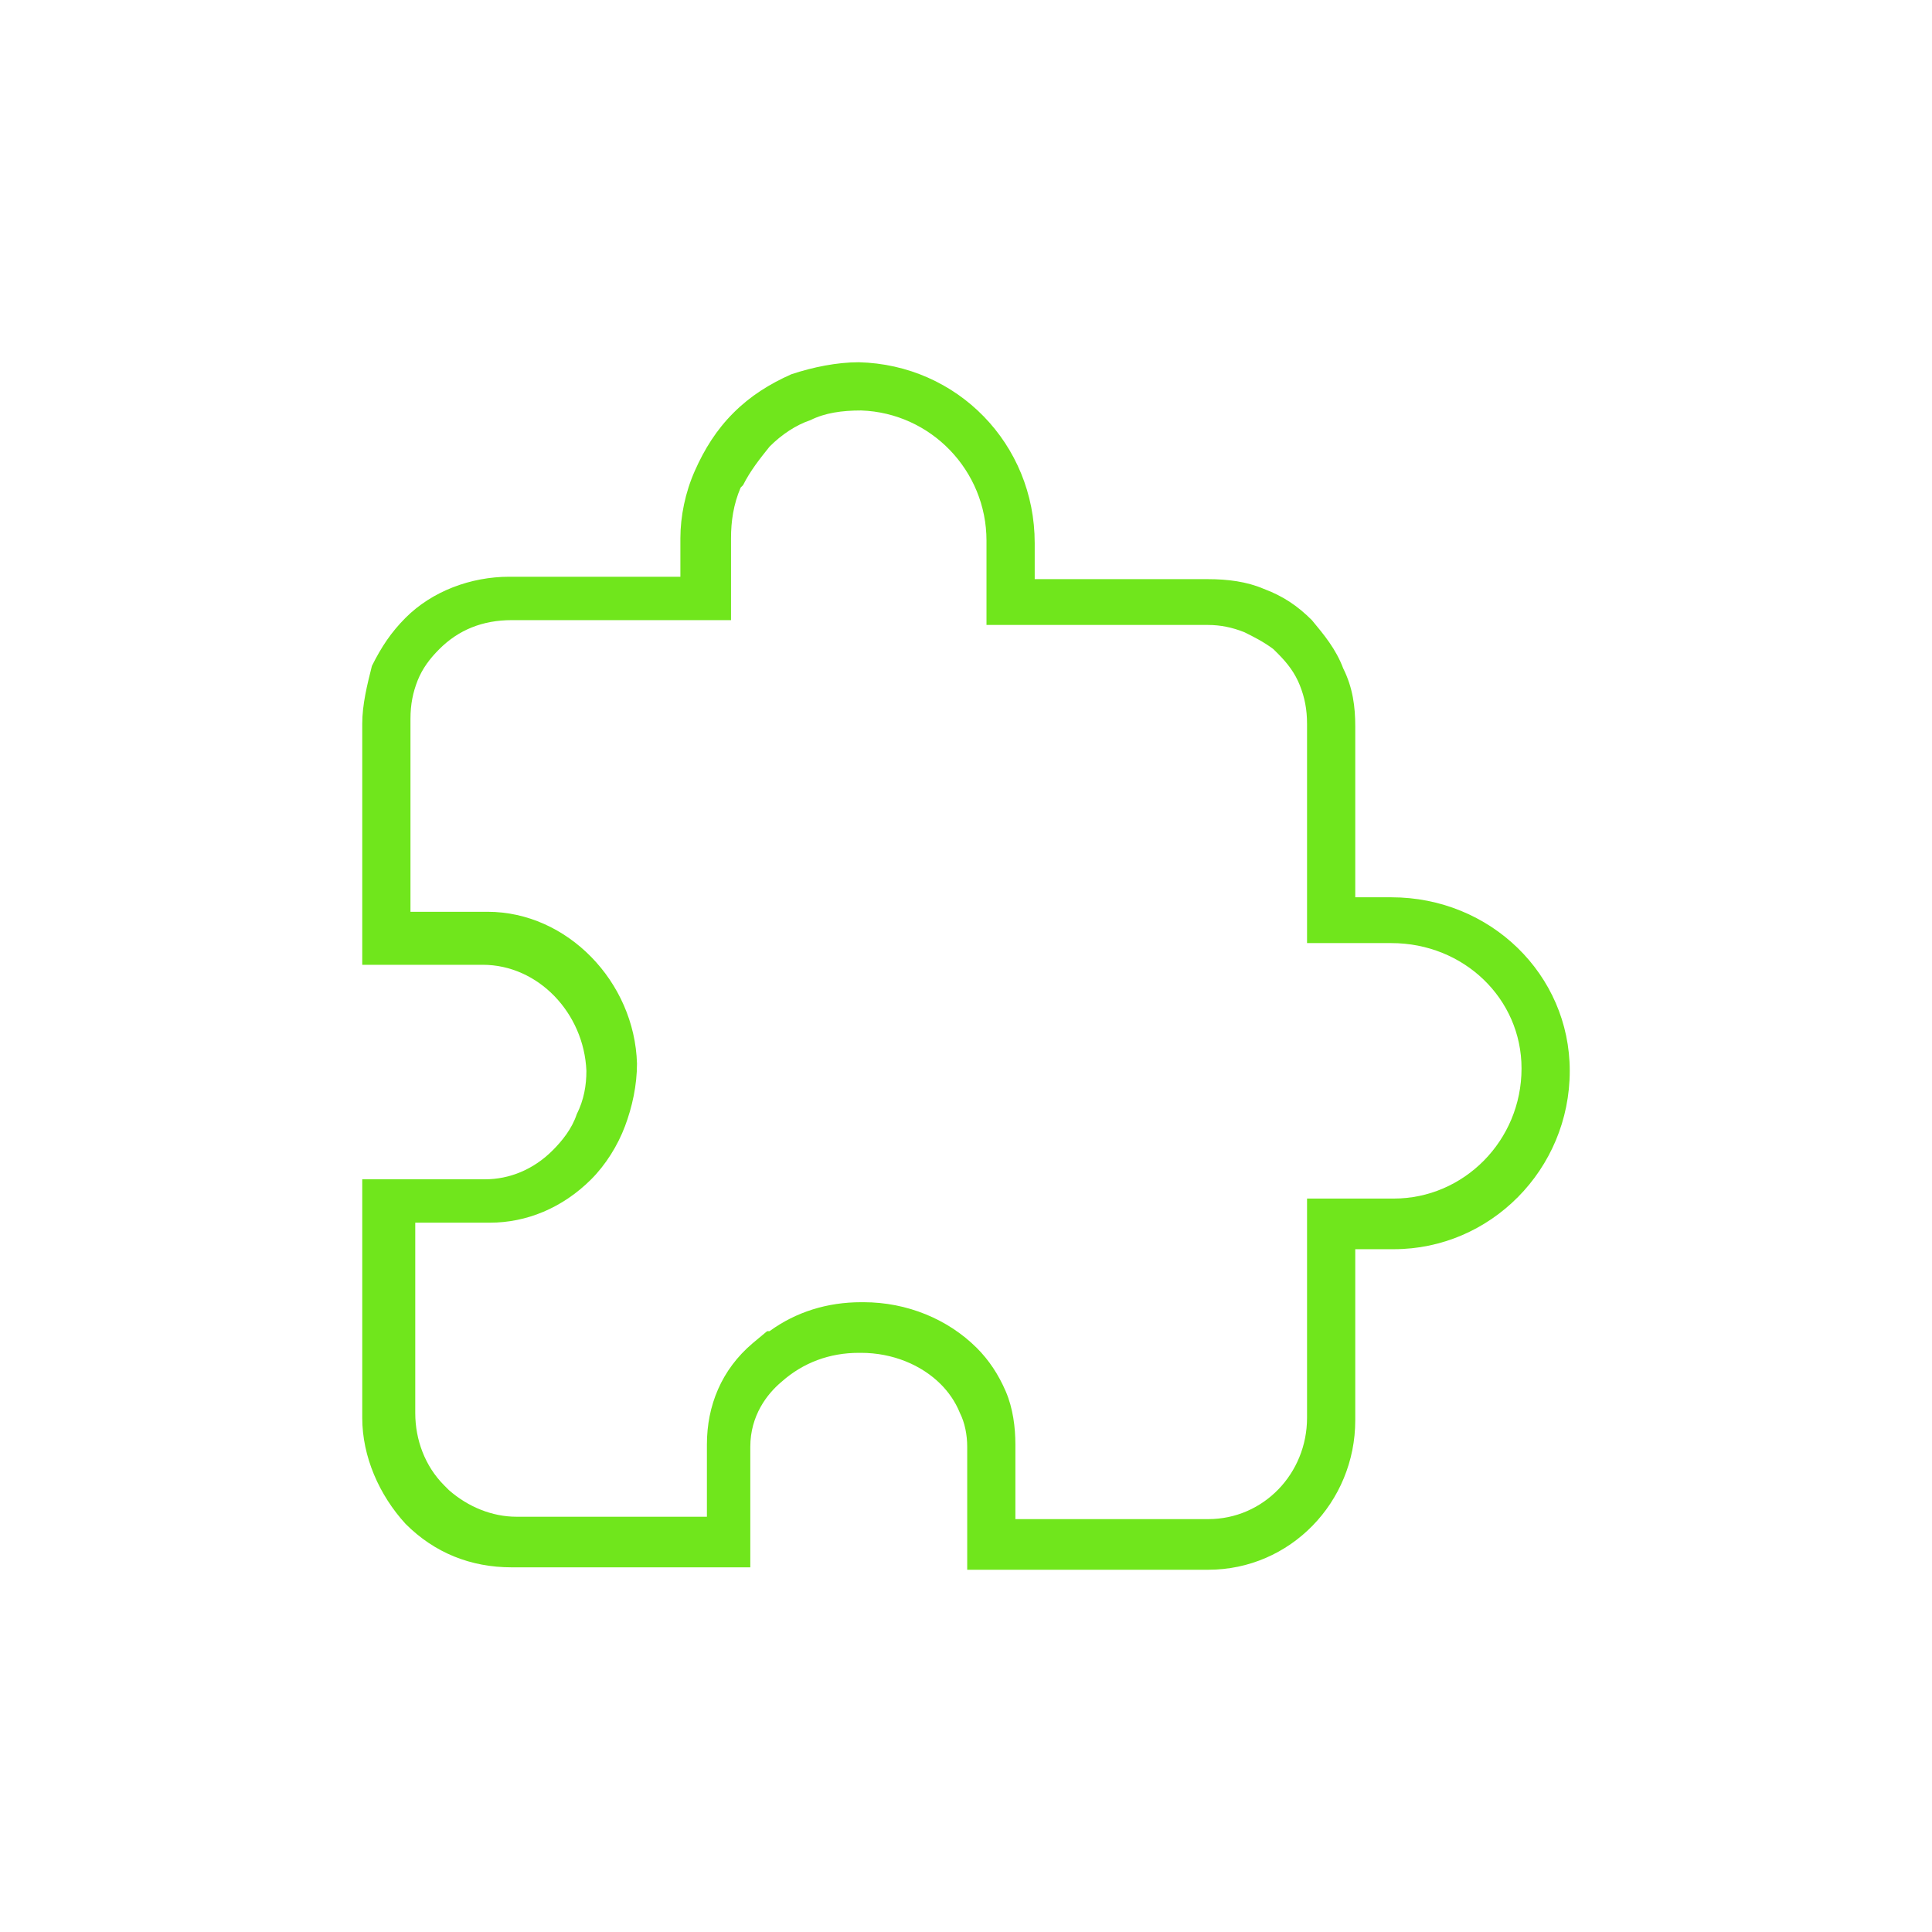
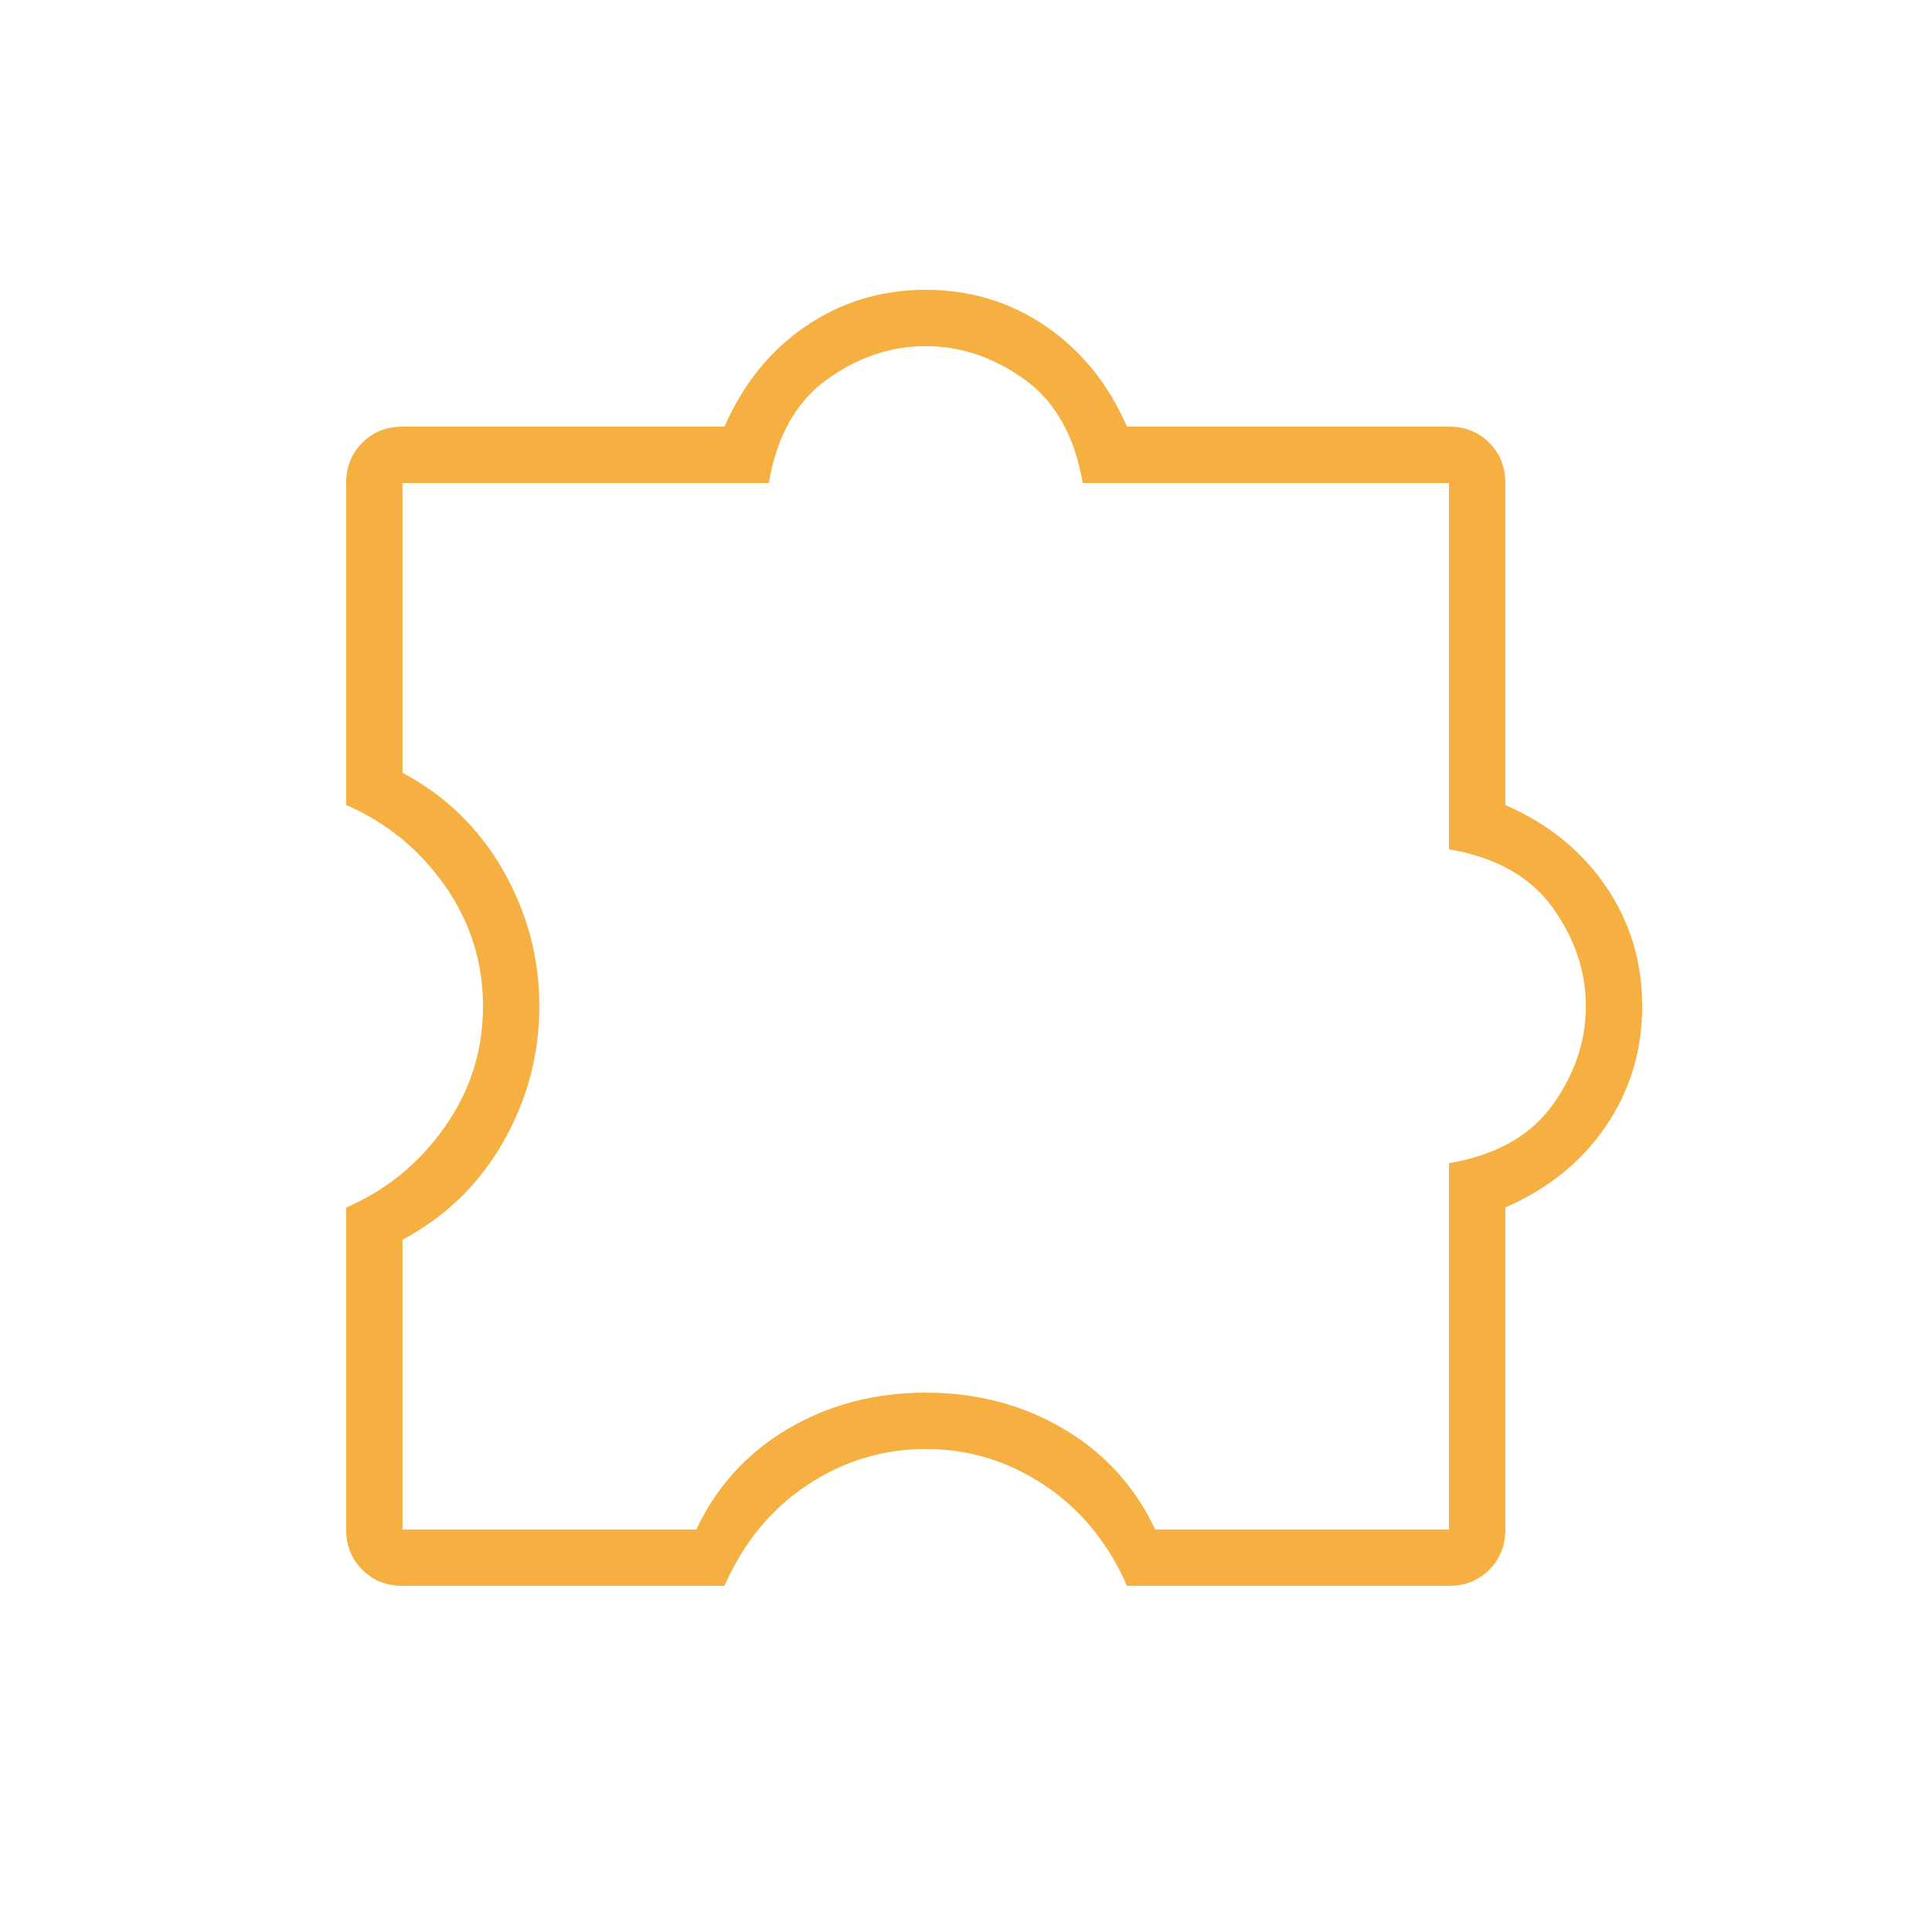
- <svg xmlns="http://www.w3.org/2000/svg" width="48" height="48" viewBox="0 0 48 48" fill="none">
-   <path d="M21.395 10.198C23.132 10.258 24.509 11.695 24.509 13.431V14.329V15.527H25.707H29.958H30.018C30.317 15.527 30.617 15.587 30.916 15.707C31.156 15.826 31.395 15.946 31.635 16.126L31.755 16.245C31.994 16.485 32.174 16.725 32.293 17.024C32.413 17.323 32.473 17.623 32.473 17.982V22.233V23.431H33.671H34.569C36.365 23.431 37.802 24.808 37.802 26.545C37.802 28.341 36.365 29.778 34.629 29.778H33.671H32.473V30.976V35.227C32.473 36.605 31.395 37.742 30.018 37.742H25.227V35.886C25.227 35.467 25.168 34.988 24.988 34.569C24.808 34.15 24.569 33.79 24.27 33.491C23.551 32.773 22.533 32.353 21.455 32.353H21.395C20.557 32.353 19.778 32.593 19.12 33.072H19.06L18.701 33.371C17.922 34.03 17.563 34.928 17.563 35.886V37.683H12.832C12.233 37.683 11.635 37.443 11.156 37.024L11.036 36.904C10.557 36.425 10.317 35.767 10.317 35.108V30.377H12.174C13.072 30.377 13.97 30.018 14.689 29.299C15.048 28.94 15.347 28.461 15.527 27.982C15.707 27.503 15.826 26.964 15.826 26.425C15.767 24.389 14.09 22.653 12.114 22.653H10.198V17.862C10.198 17.503 10.258 17.204 10.377 16.904C10.497 16.605 10.677 16.365 10.916 16.126C11.395 15.647 11.994 15.407 12.713 15.407H16.964H18.162V14.21V13.371C18.162 12.952 18.222 12.533 18.401 12.114L18.461 12.054C18.641 11.695 18.88 11.395 19.12 11.096C19.419 10.796 19.778 10.557 20.138 10.437C20.497 10.258 20.916 10.198 21.395 10.198ZM21.335 9C20.796 9 20.198 9.12 19.659 9.299C19.12 9.539 18.641 9.838 18.222 10.258C17.802 10.677 17.503 11.156 17.264 11.695C17.024 12.233 16.904 12.832 16.904 13.371V14.329H12.653C11.695 14.329 10.736 14.689 10.078 15.347C9.719 15.707 9.479 16.066 9.24 16.545C9.12 17.024 9 17.503 9 17.982V23.97H11.994C13.371 23.97 14.509 25.168 14.569 26.605C14.569 26.964 14.509 27.323 14.329 27.683C14.21 28.042 13.97 28.341 13.73 28.581C13.252 29.06 12.653 29.299 12.054 29.299H9V35.227C9 36.186 9.419 37.144 10.078 37.862C10.796 38.581 11.695 38.94 12.713 38.94H18.641V35.946C18.641 35.168 19.06 34.629 19.419 34.329C19.958 33.85 20.617 33.611 21.335 33.611C21.335 33.611 21.335 33.611 21.395 33.611C22.174 33.611 22.892 33.91 23.371 34.389C23.551 34.569 23.73 34.808 23.85 35.108C23.97 35.347 24.03 35.647 24.03 35.946V39H30.018C32.054 39 33.671 37.323 33.671 35.287V31.036H34.629C37.024 31.036 39 29.06 39 26.605C39 24.21 37.024 22.293 34.569 22.293H33.671V18.042C33.671 17.563 33.611 17.084 33.371 16.605C33.192 16.126 32.892 15.767 32.593 15.407C32.233 15.048 31.874 14.808 31.395 14.629C30.976 14.449 30.497 14.389 30.018 14.389C30.018 14.389 30.018 14.389 29.958 14.389H25.707V13.491C25.707 11.036 23.79 9.06 21.335 9C21.395 9 21.395 9 21.335 9Z" fill="#70E61C" />
+ <svg xmlns="http://www.w3.org/2000/svg" height="24px" viewBox="0 -960 960 960" width="24px" fill="#f5b041">
+   <path d="M360-172H200q-12 0-20-8t-8-20v-160q30-13 49-40t19-60q0-33-19-60t-49-40v-160q0-12 8-20t20-8h160q14-32 40.5-50t59.5-18q33 0 59.5 18t40.5 50h160q12 0 20 8t8 20v160q32 14 50 40.5t18 59.5q0 33-18 59.5T748-360v160q0 12-8 20t-20 8H560q-14-32-41-50t-59-18q-32 0-59 18t-41 50Zm-160-28h146q15-32 45.5-50t68.5-18q38 0 68.5 18t45.5 50h146v-182q35-6 51.5-29t16.5-49q0-26-16.5-49T720-538v-182H538q-6-35-29-51.5T460-788q-26 0-49 16.5T382-720H200v144q32 17 50 48.5t18 67.5q0 36-18 67.5T200-344v144Zm260-260Z" />
</svg>
